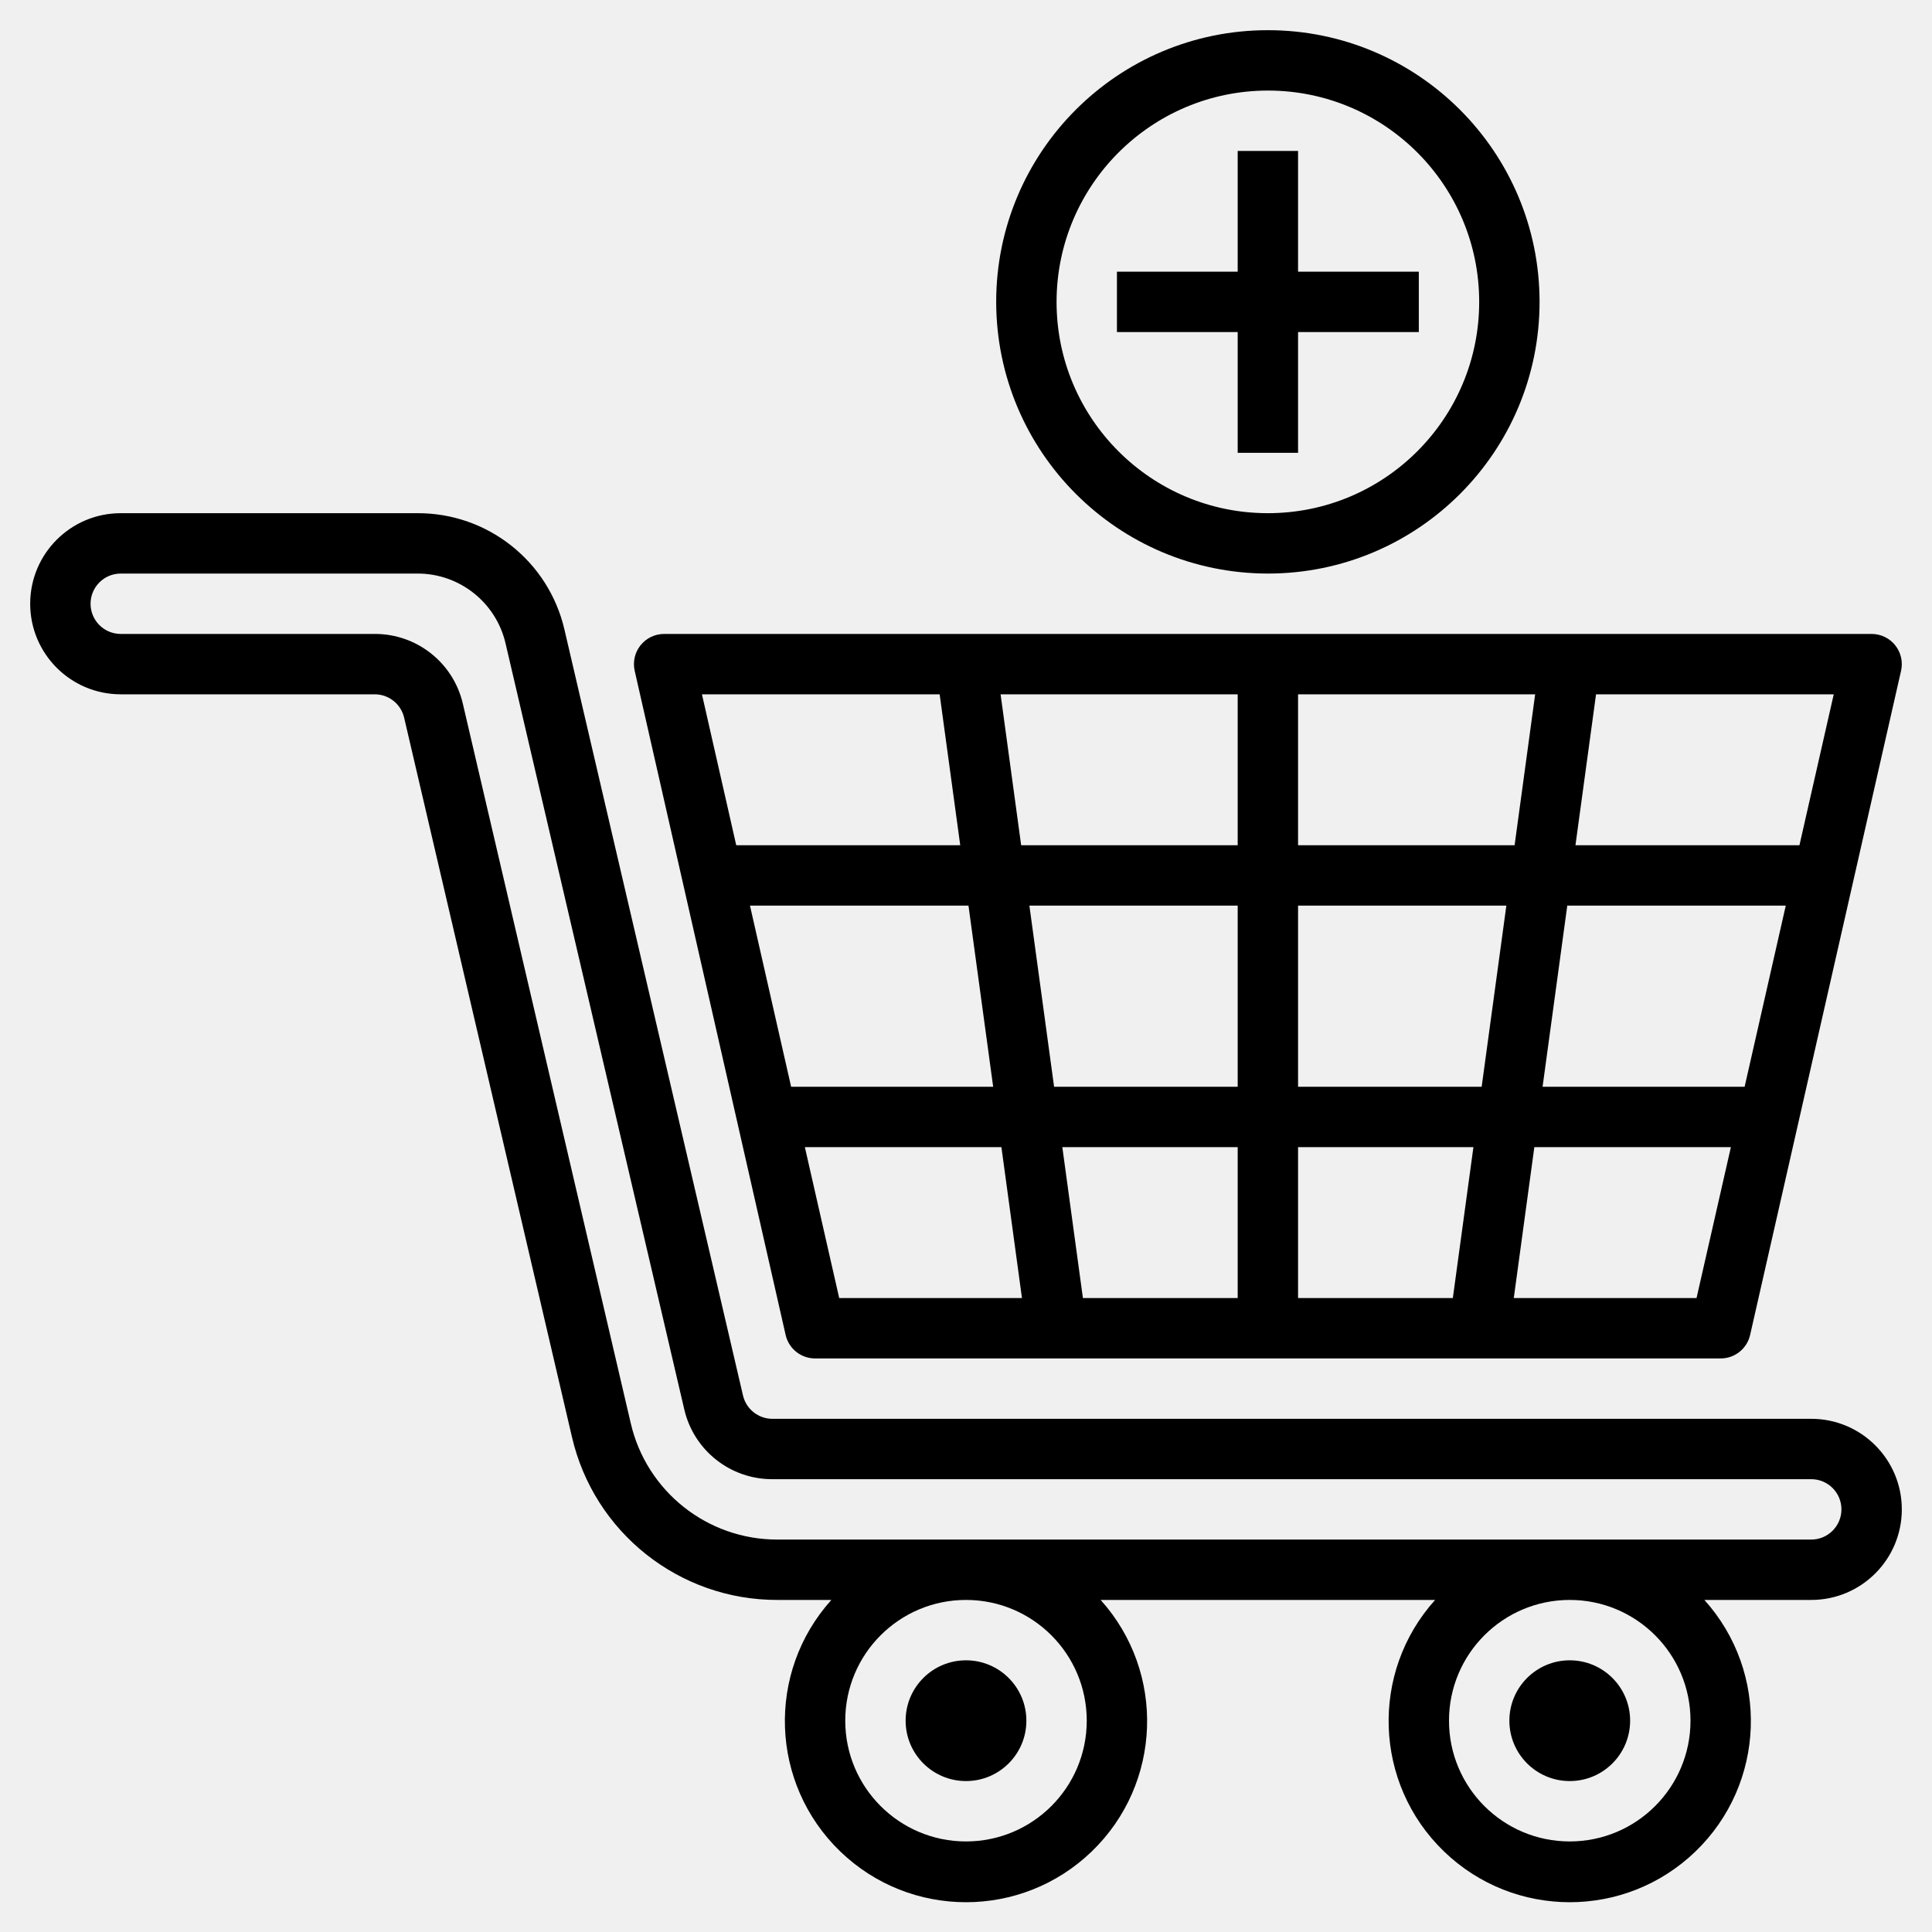
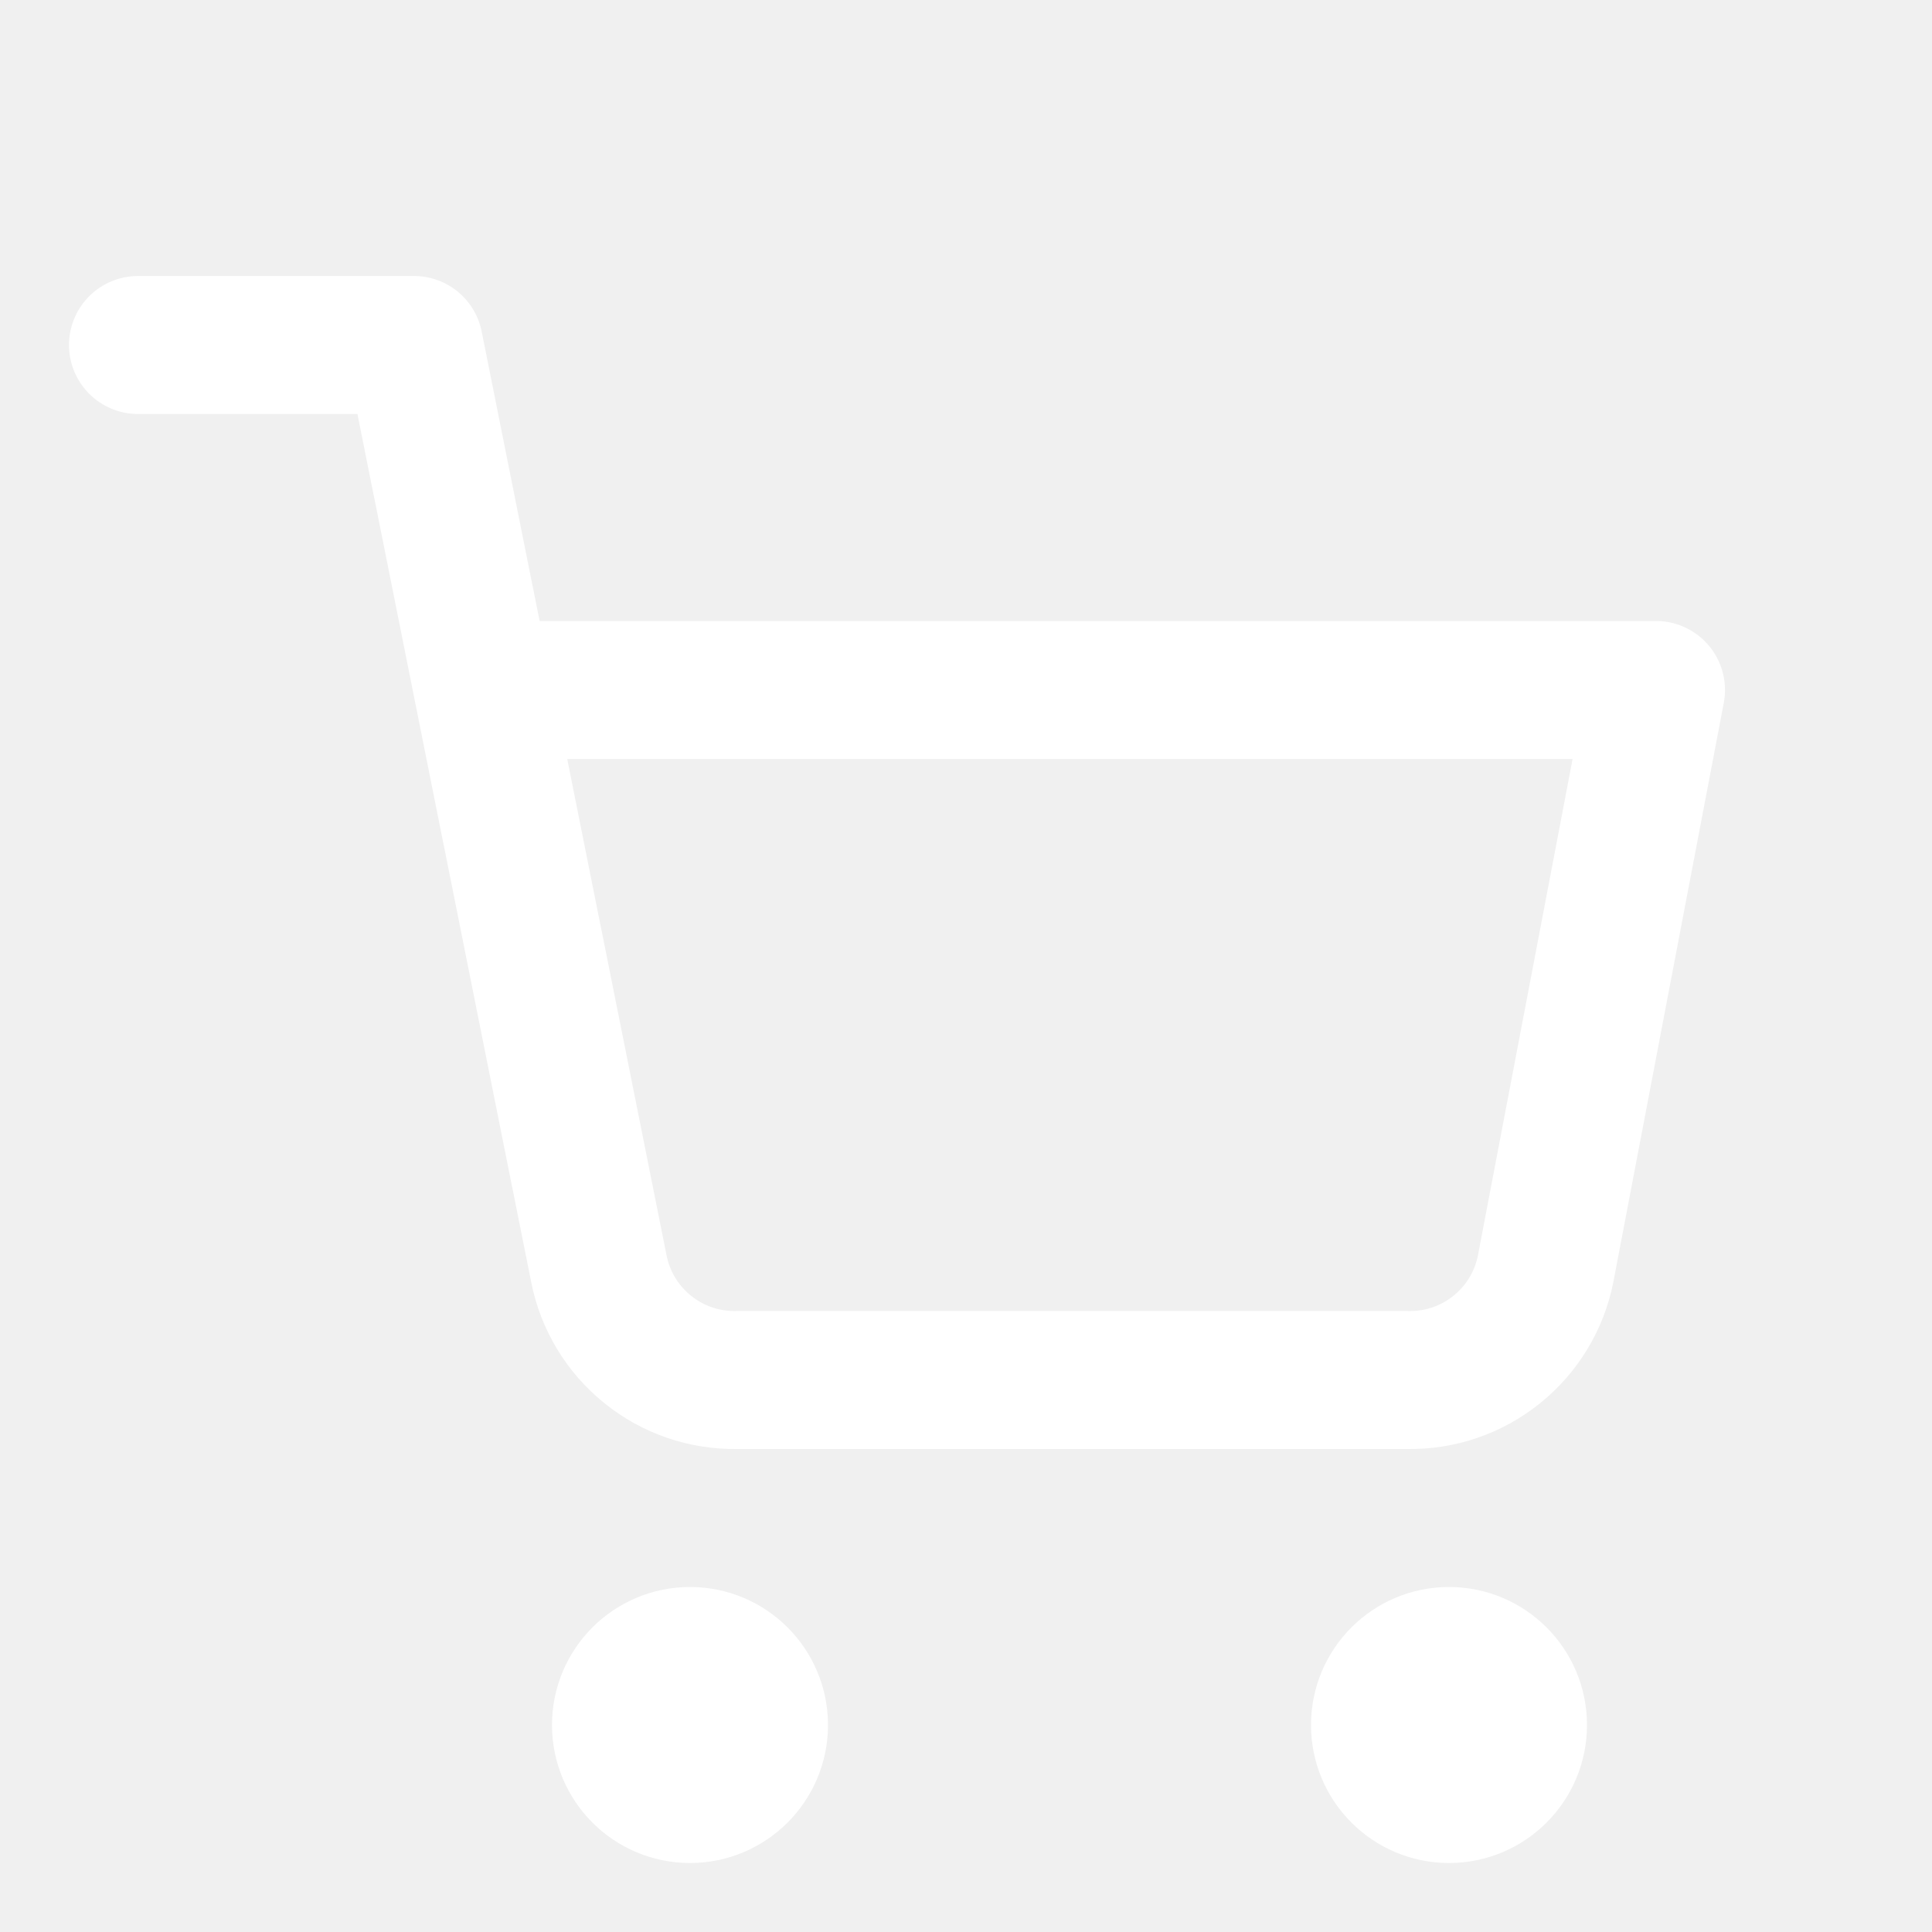
- <svg xmlns="http://www.w3.org/2000/svg" id="Layer_3" height="512" viewBox="0 0 64 64" width="512" data-name="Layer 3">
-   <path d="m60 47h-34.413a1 1 0 0 1 -.974-.772l-5.913-25.364a4.979 4.979 0 0 0 -4.874-3.864h-9.826a3 3 0 0 0 0 6h8.413a1 1 0 0 1 .974.772l5.557 23.818a6.972 6.972 0 0 0 6.817 5.41h1.779a6 6 0 1 0 8.92 0h11.08a6 6 0 1 0 8.92 0h3.54a3 3 0 0 0 0-6zm-24 10a4 4 0 1 1 -4-4 4 4 0 0 1 4 4zm20 0a4 4 0 1 1 -4-4 4 4 0 0 1 4 4zm4-6h-34.239a4.979 4.979 0 0 1 -4.869-3.864l-5.558-23.818a2.987 2.987 0 0 0 -2.921-2.318h-8.413a1 1 0 0 1 0-2h9.826a2.989 2.989 0 0 1 2.922 2.318l5.918 25.364a2.987 2.987 0 0 0 2.921 2.318h34.413a1 1 0 0 1 0 2z" />
-   <path d="m27 45h30a1 1 0 0 0 .975-.778l5-22a1 1 0 0 0 -.975-1.222h-40a1 1 0 0 0 -.975 1.222l5 22a1 1 0 0 0 .975.778zm22.082-9h-6.082v-6h6.9zm2.836-6h7.238l-1.363 6h-6.693zm-8.918 8h5.809l-.682 5h-5.127zm-2 5h-5.127l-.682-5h5.809zm2-15v-5h7.854l-.681 5zm-2 0h-7.173l-.681-5h7.854zm0 2v6h-6.082l-.818-6zm-8.1 6h-6.693l-1.363-6h7.238zm-6.238 2h6.511l.681 5h-6.054zm29.538 5h-6.054l.681-5h6.511zm3.409-15h-7.42l.682-5h7.874zm-28.482-5 .682 5h-7.42l-1.136-5z" />
-   <circle cx="32" cy="57" r="2" />
-   <circle cx="52" cy="57" r="2" />
-   <path d="m42 19a9 9 0 1 0 -9-9 9.011 9.011 0 0 0 9 9zm0-16a7 7 0 1 1 -7 7 7.008 7.008 0 0 1 7-7z" />
-   <path d="m41 15h2v-4h4v-2h-4v-4h-2v4h-4v2h4z" />
+ <svg xmlns="http://www.w3.org/2000/svg" width="28" height="28" viewBox="0 0 28 28" fill="none">
+   <path d="M10 26C10.552 26 11 25.552 11 25C11 24.448 10.552 24 10 24C9.448 24 9 24.448 9 25C9 25.552 9.448 26 10 26Z" stroke="white" stroke-width="2" stroke-linecap="round" stroke-linejoin="round" />
+   <path d="M21 26C21.552 26 22 25.552 22 25C22 24.448 21.552 24 21 24C20.448 24 20 24.448 20 25C20 25.552 20.448 26 21 26Z" stroke="white" stroke-width="2" stroke-linecap="round" stroke-linejoin="round" />
+   <path d="M2 5H6L8.68 18.39C8.771 18.85 9.022 19.264 9.388 19.558C9.753 19.853 10.211 20.009 10.68 20H20.4C20.869 20.009 21.327 19.853 21.692 19.558C22.058 19.264 22.309 18.85 22.4 18.39L24 10H7" stroke="white" stroke-width="2" stroke-linecap="round" stroke-linejoin="round" />
</svg>
